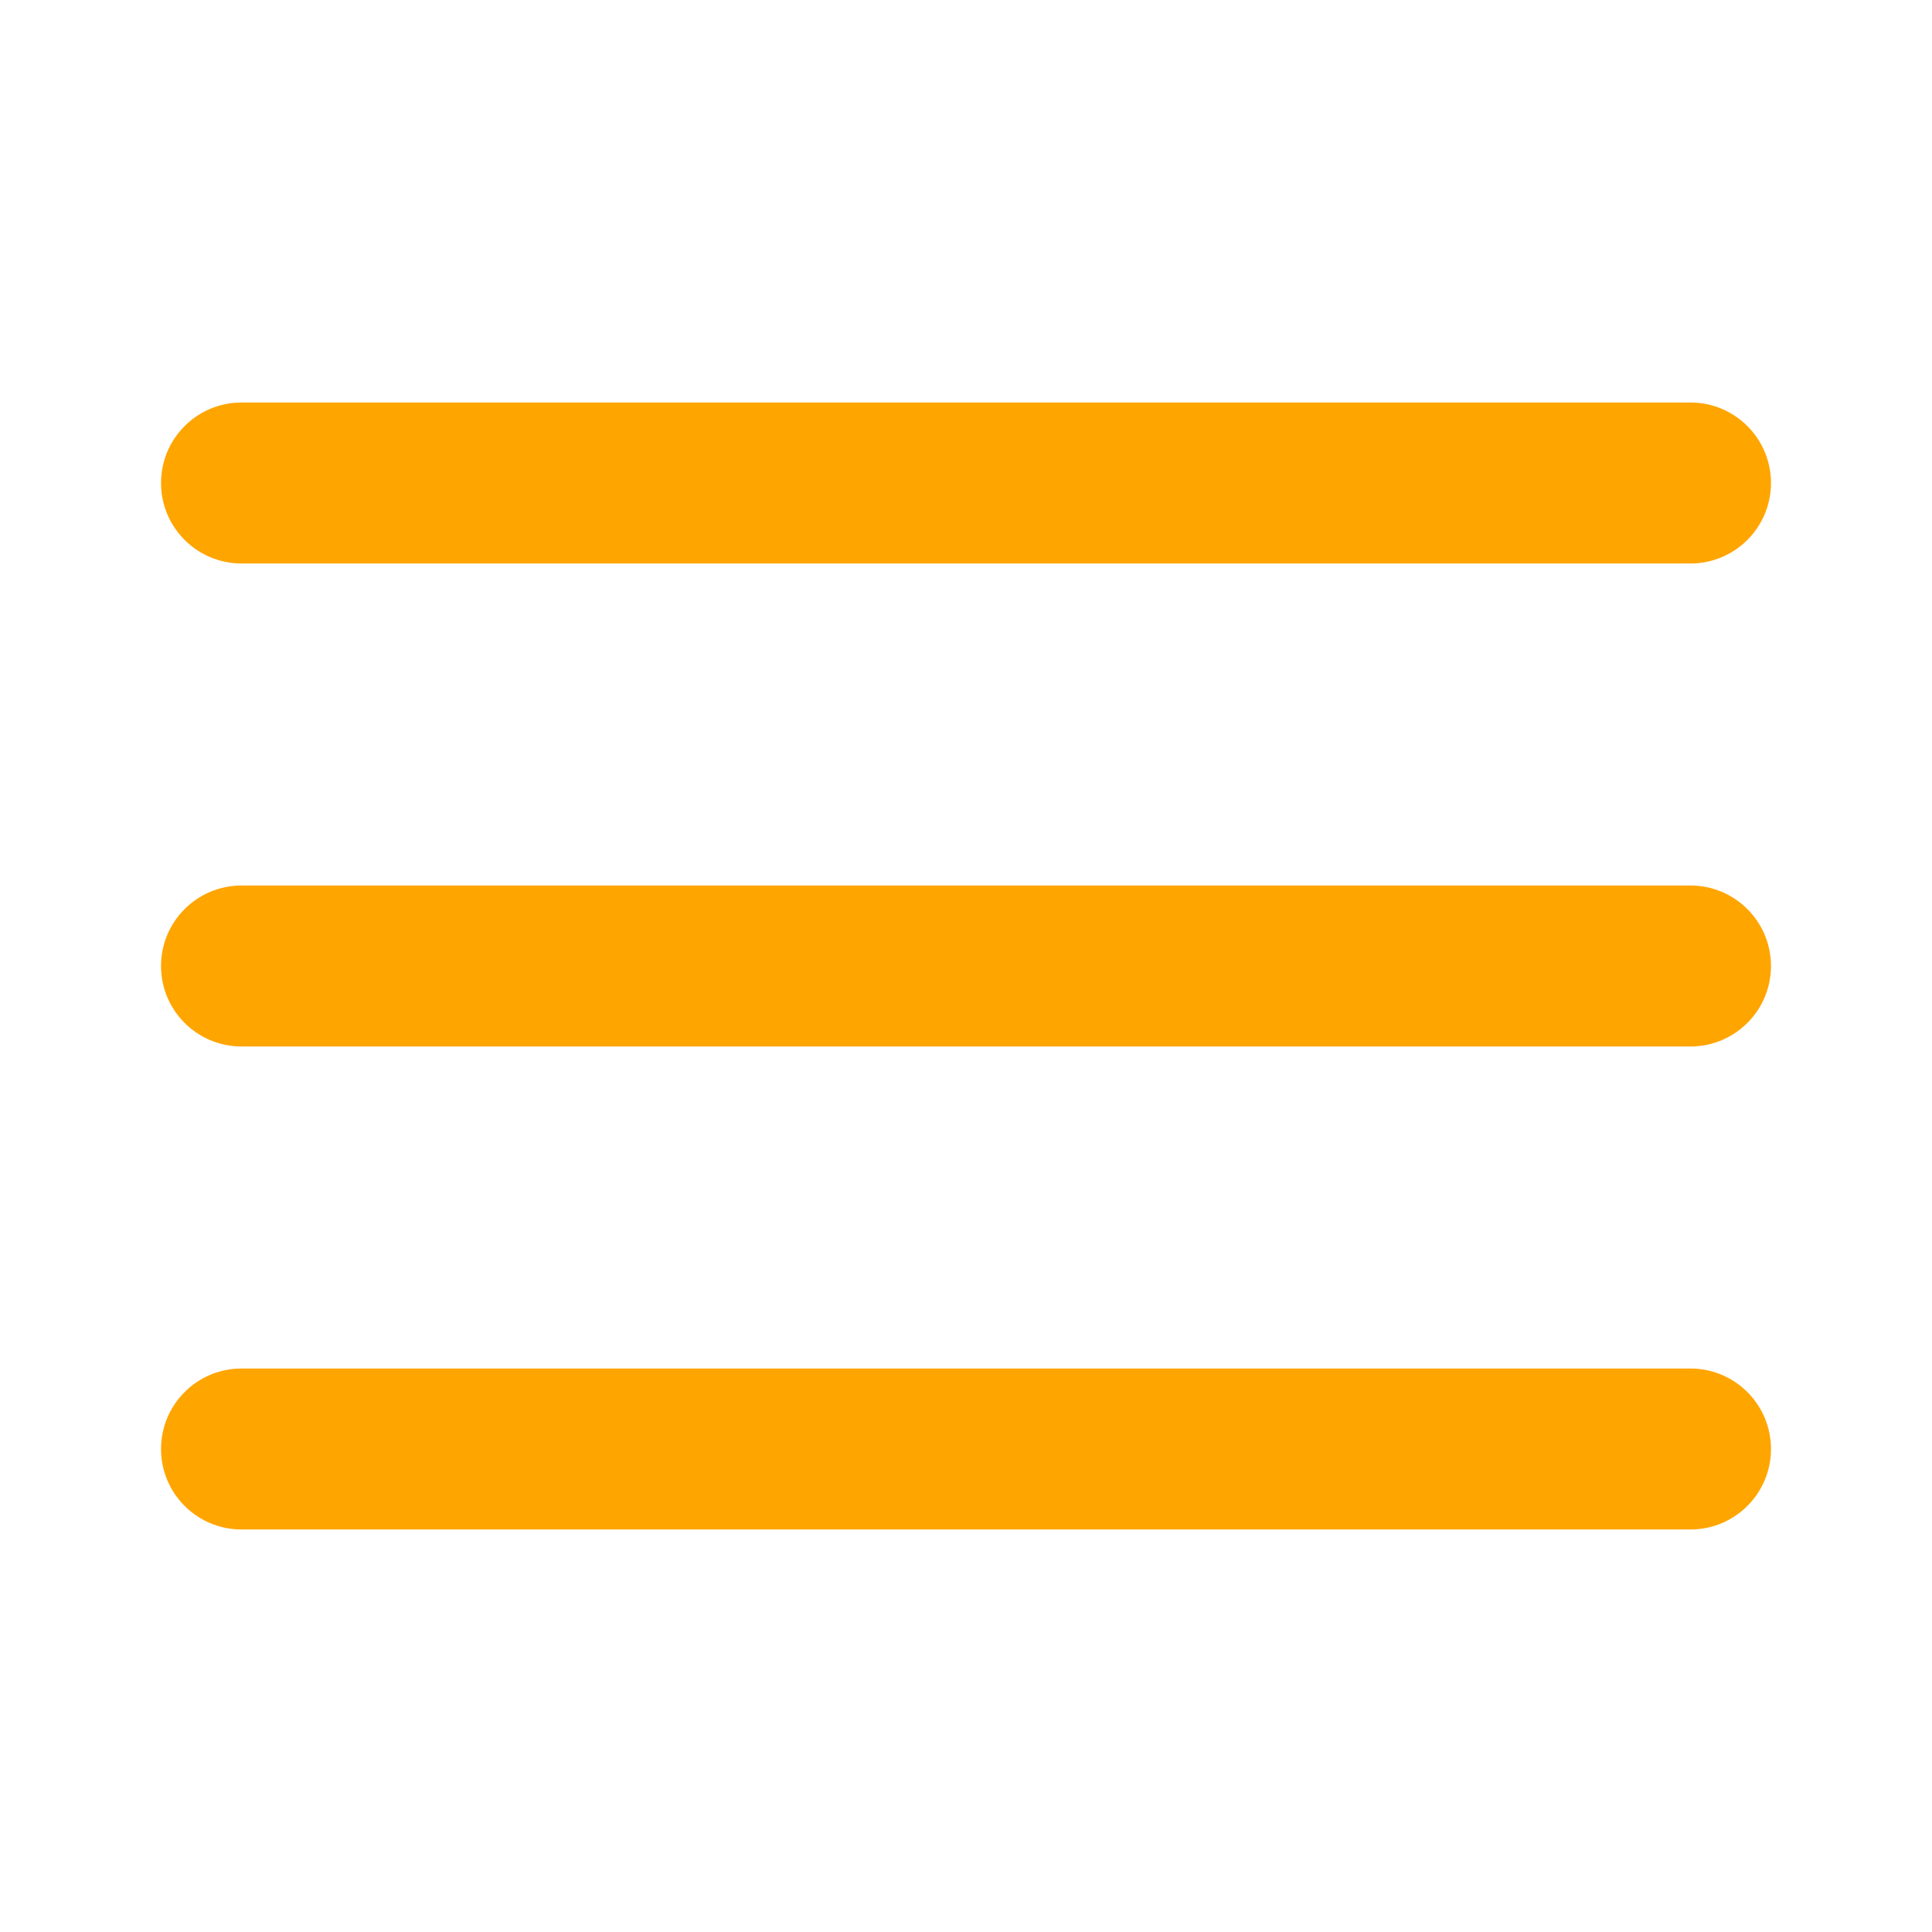
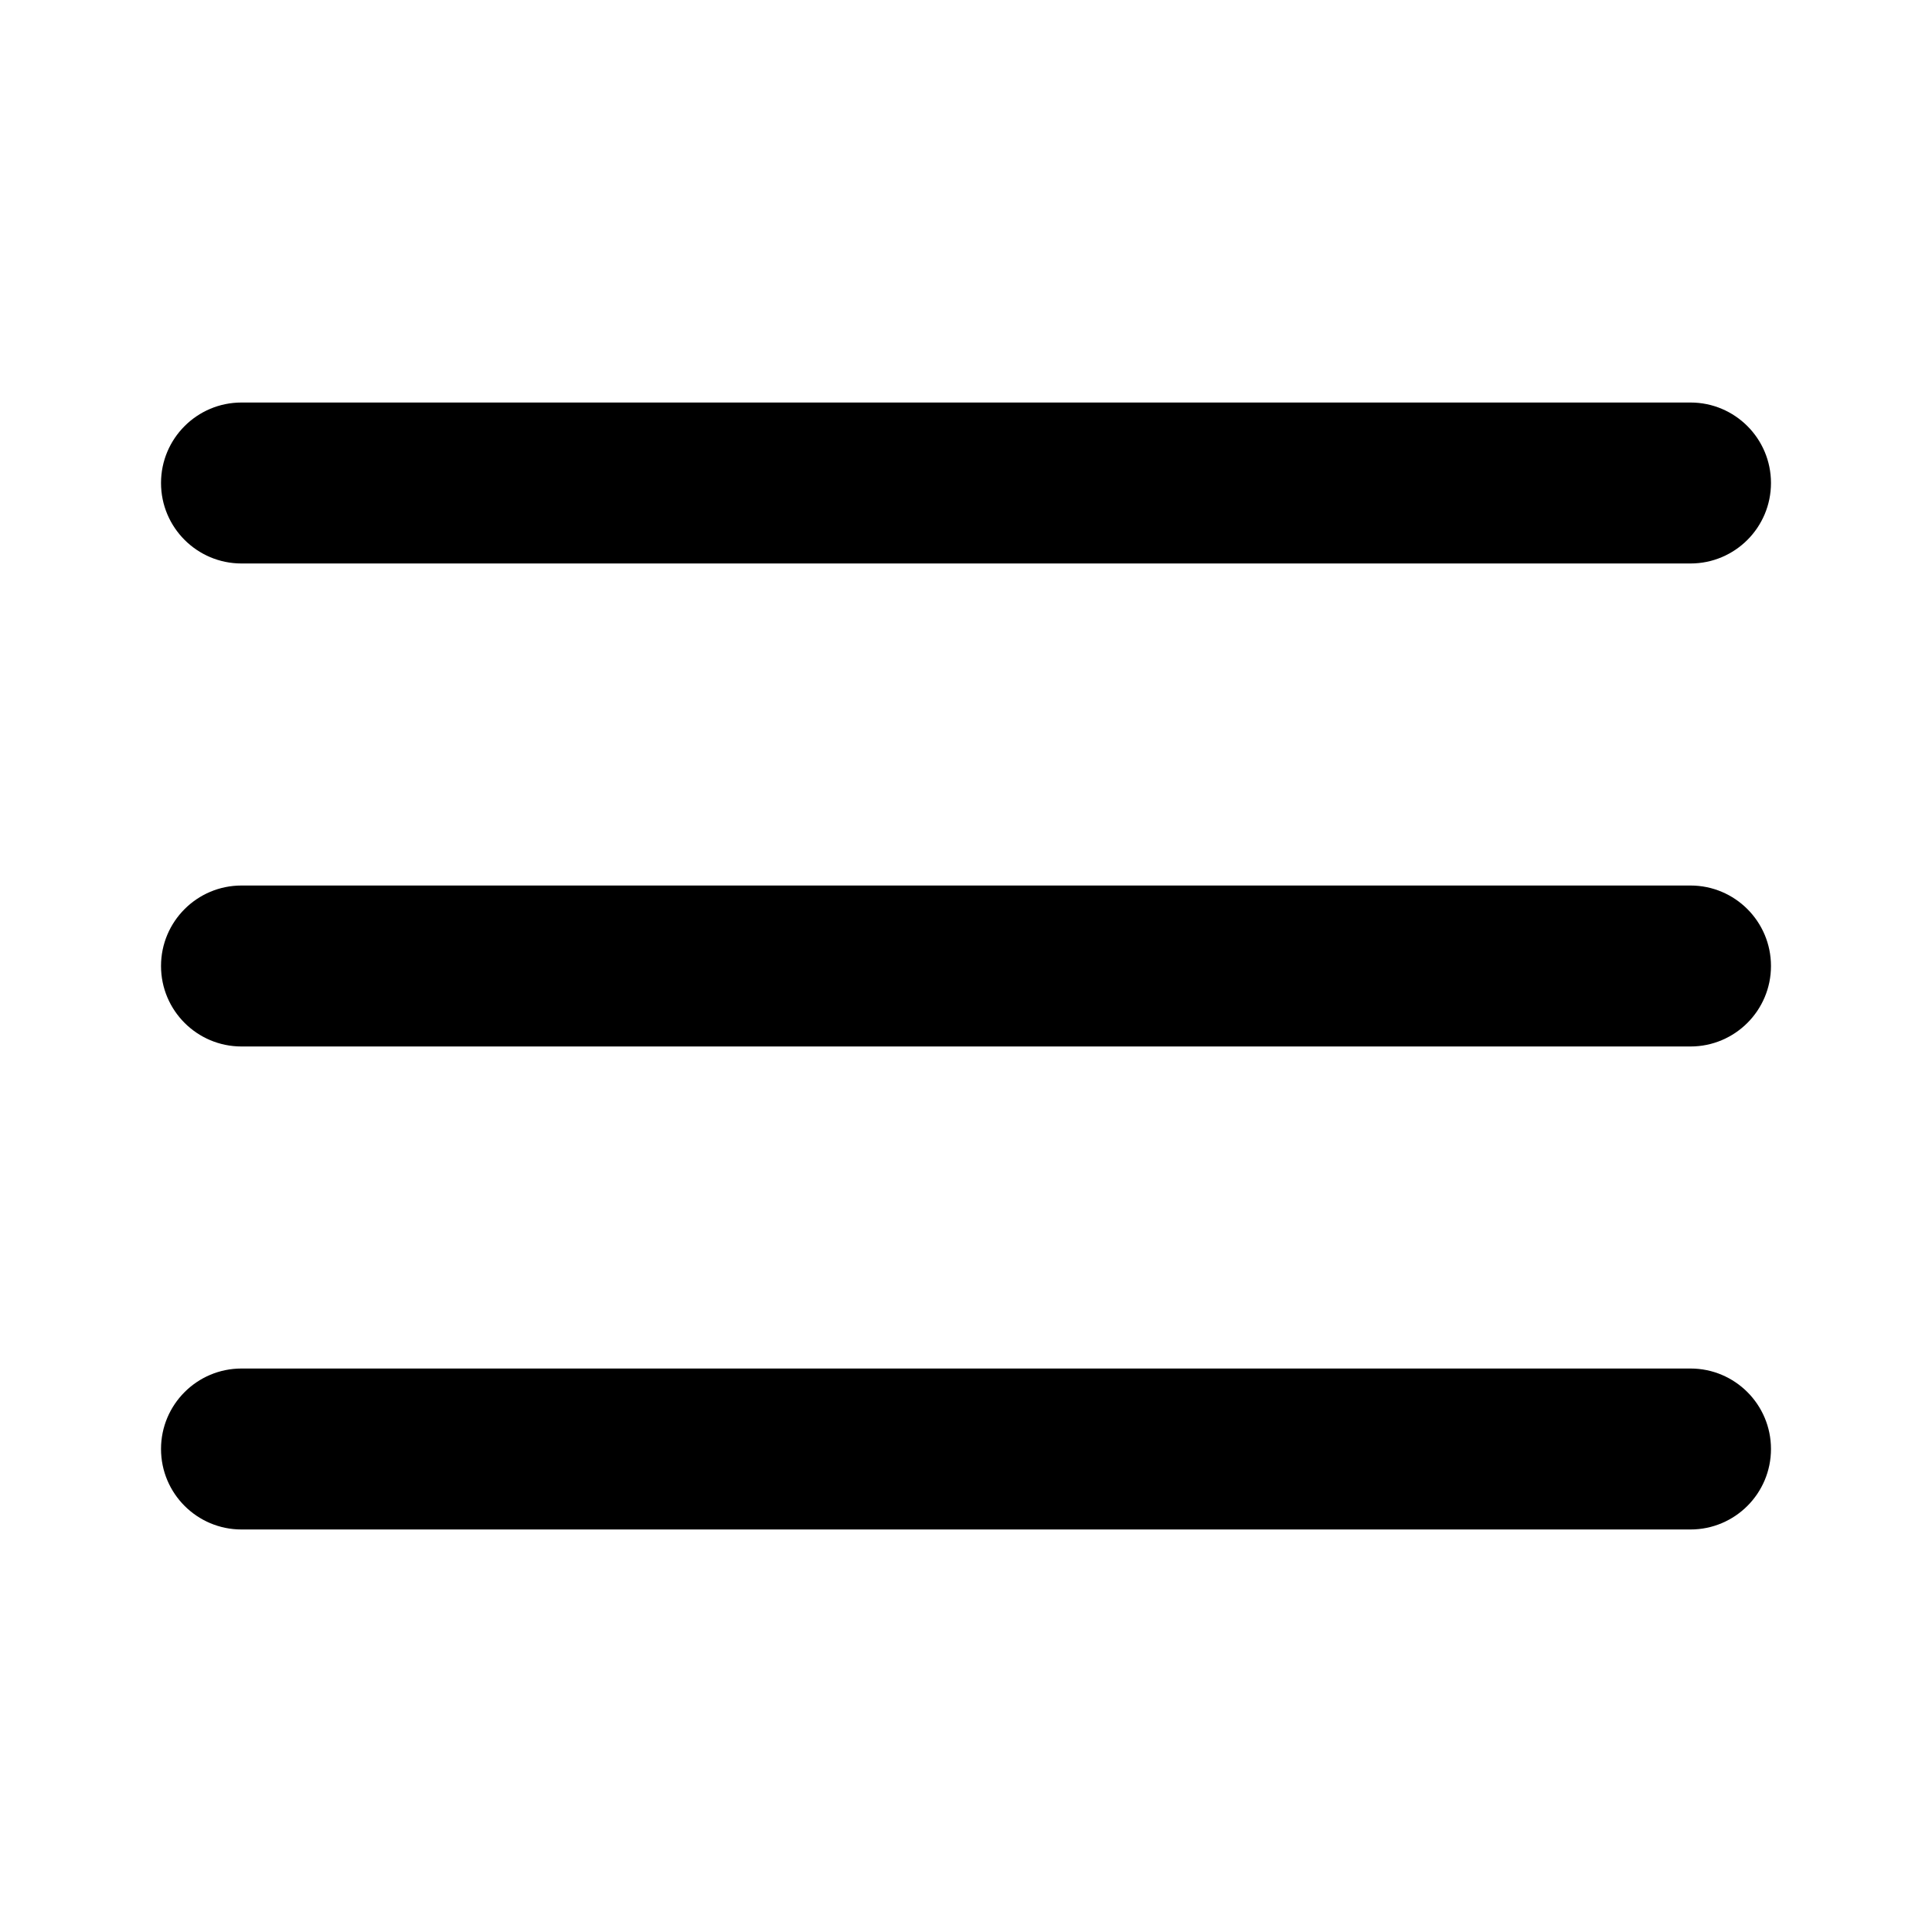
<svg xmlns="http://www.w3.org/2000/svg" version="1.1" width="32" height="32" viewBox="0 0 32 32">
-   <path fill="#ffa500" d="M4 6.667c-0.736 0-1.333 0.597-1.333 1.333s0.597 1.333 1.333 1.333h24c0.736 0 1.333-0.597 1.333-1.333s-0.597-1.333-1.333-1.333h-24zM2.667 16c0-0.736 0.597-1.333 1.333-1.333h24c0.736 0 1.333 0.597 1.333 1.333s-0.597 1.333-1.333 1.333h-24c-0.736 0-1.333-0.597-1.333-1.333zM2.667 24c0-0.736 0.597-1.333 1.333-1.333h24c0.736 0 1.333 0.597 1.333 1.333s-0.597 1.333-1.333 1.333h-24c-0.736 0-1.333-0.597-1.333-1.333z" />
+   <path fill="#000" d="M4 6.667c-0.736 0-1.333 0.597-1.333 1.333s0.597 1.333 1.333 1.333h24c0.736 0 1.333-0.597 1.333-1.333s-0.597-1.333-1.333-1.333h-24zM2.667 16c0-0.736 0.597-1.333 1.333-1.333h24c0.736 0 1.333 0.597 1.333 1.333s-0.597 1.333-1.333 1.333h-24c-0.736 0-1.333-0.597-1.333-1.333zM2.667 24c0-0.736 0.597-1.333 1.333-1.333h24c0.736 0 1.333 0.597 1.333 1.333s-0.597 1.333-1.333 1.333h-24c-0.736 0-1.333-0.597-1.333-1.333z" />
</svg>
